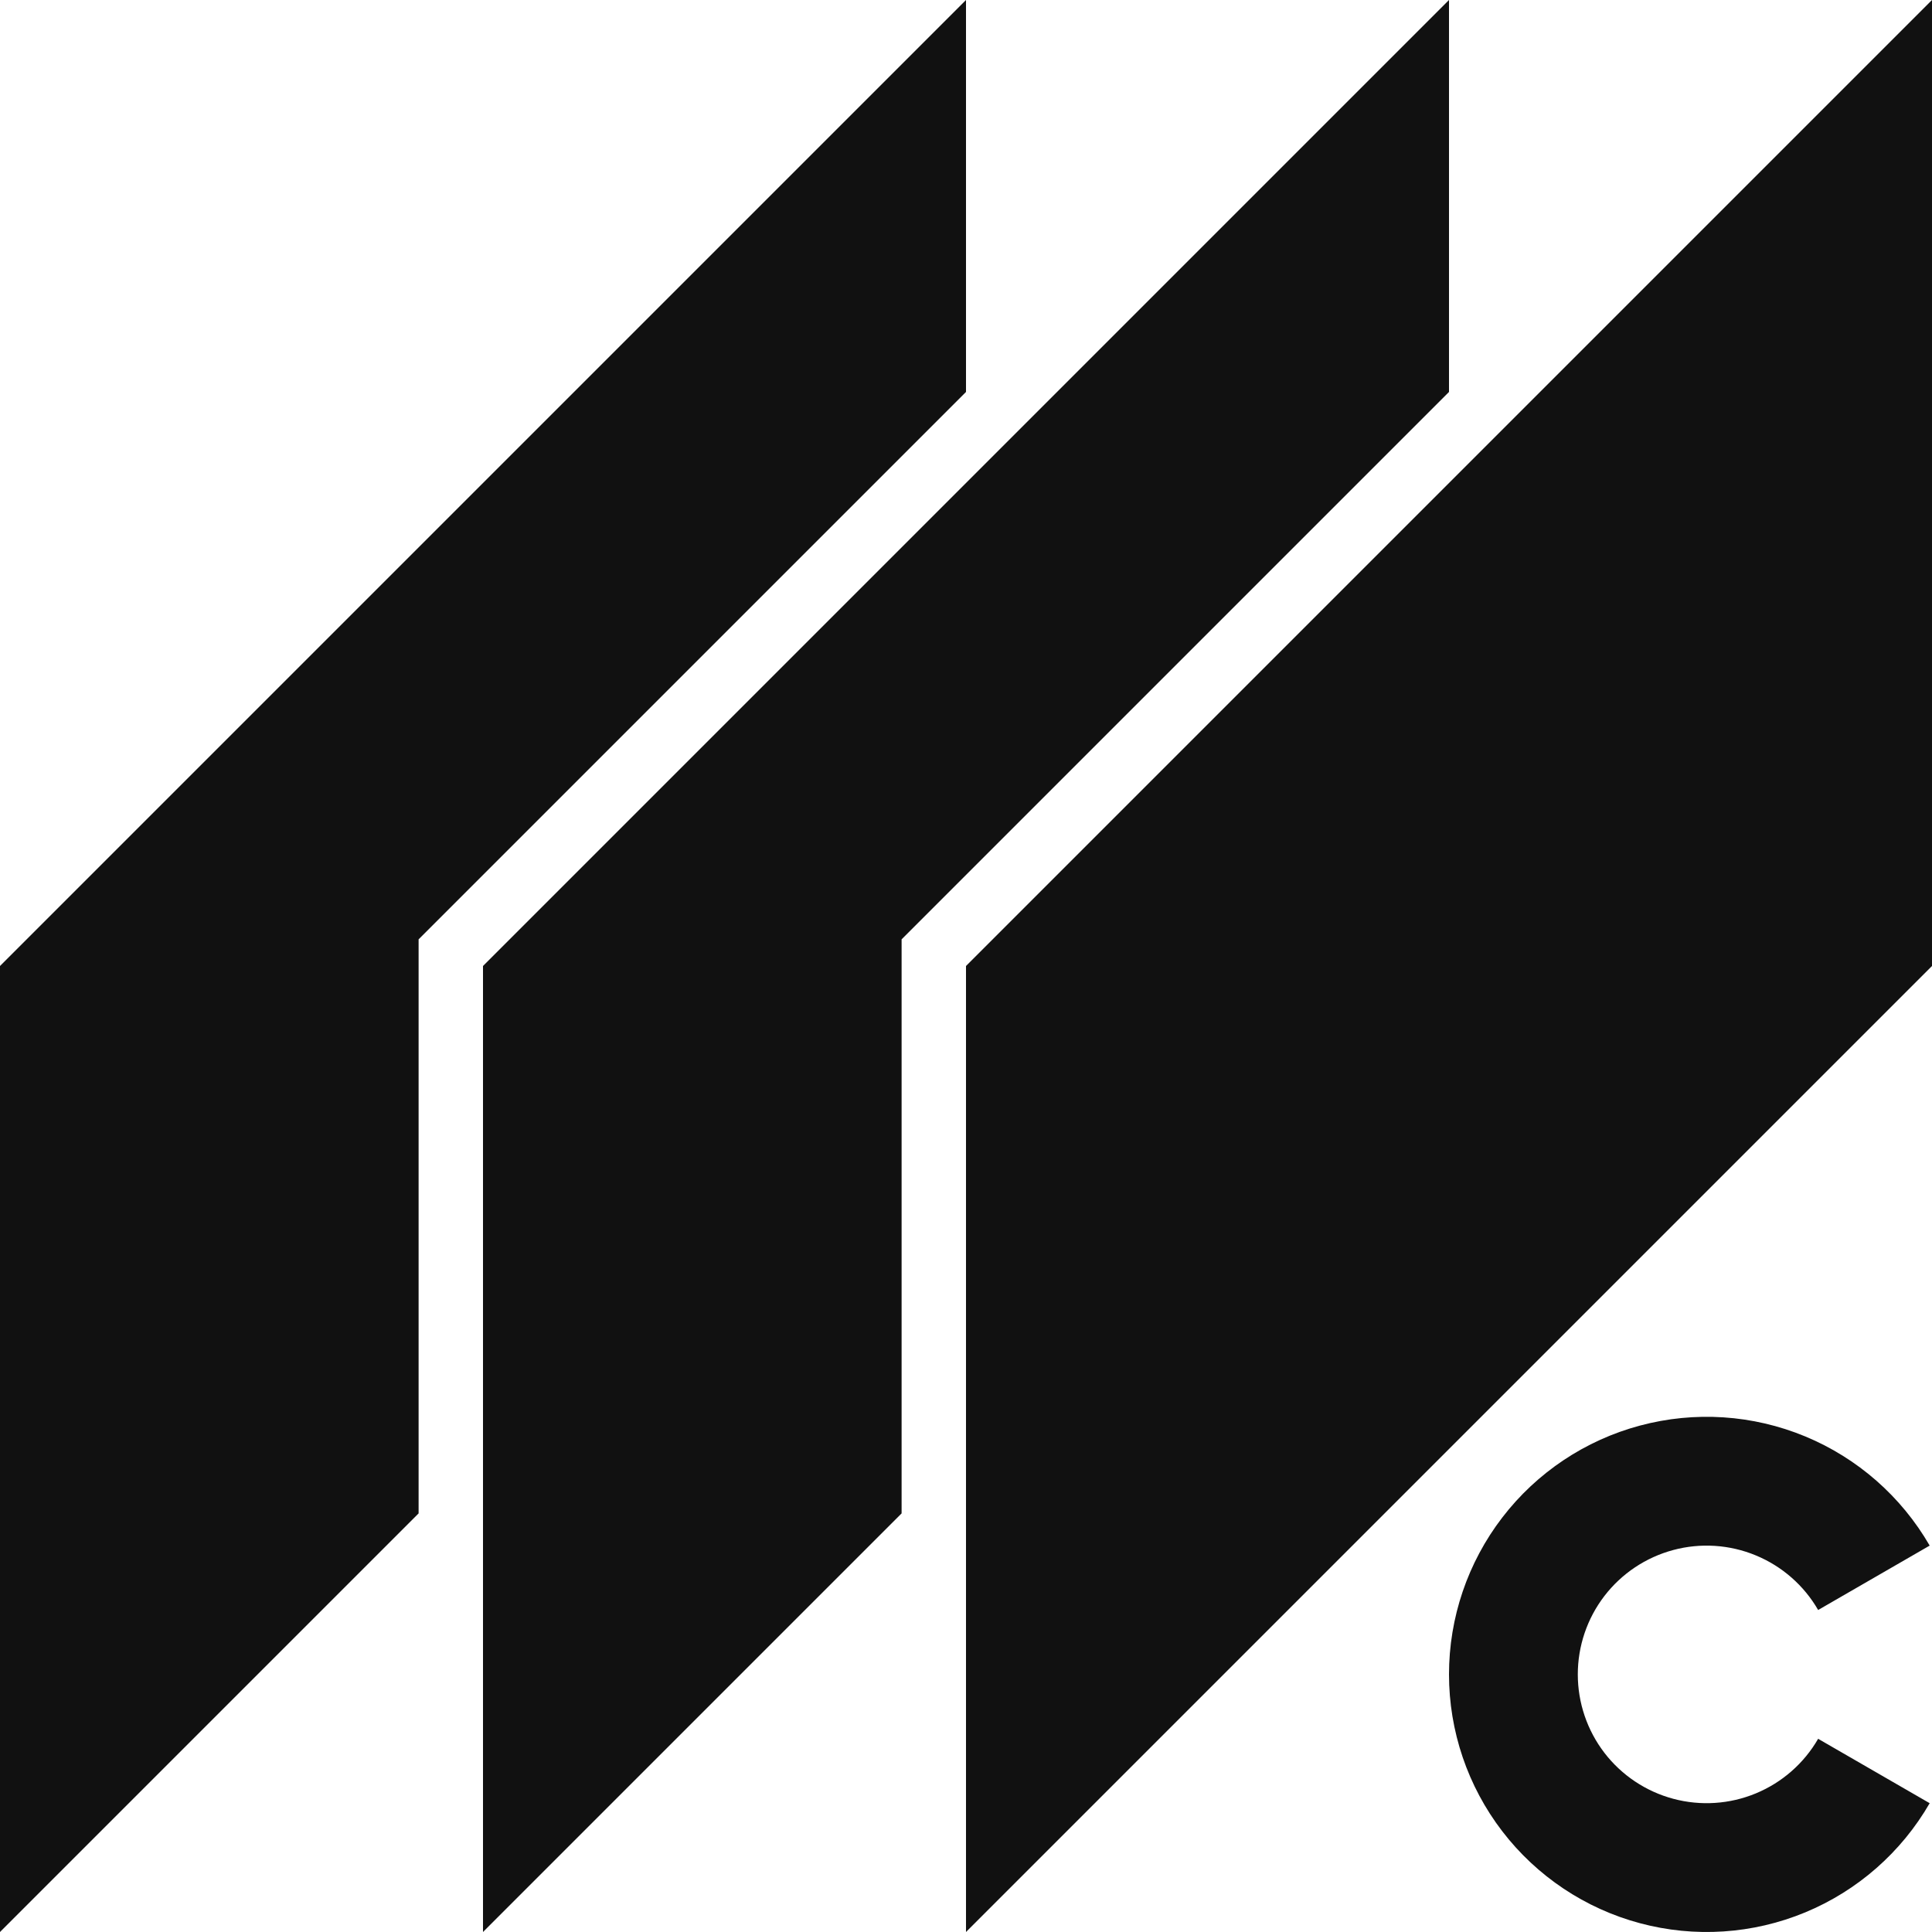
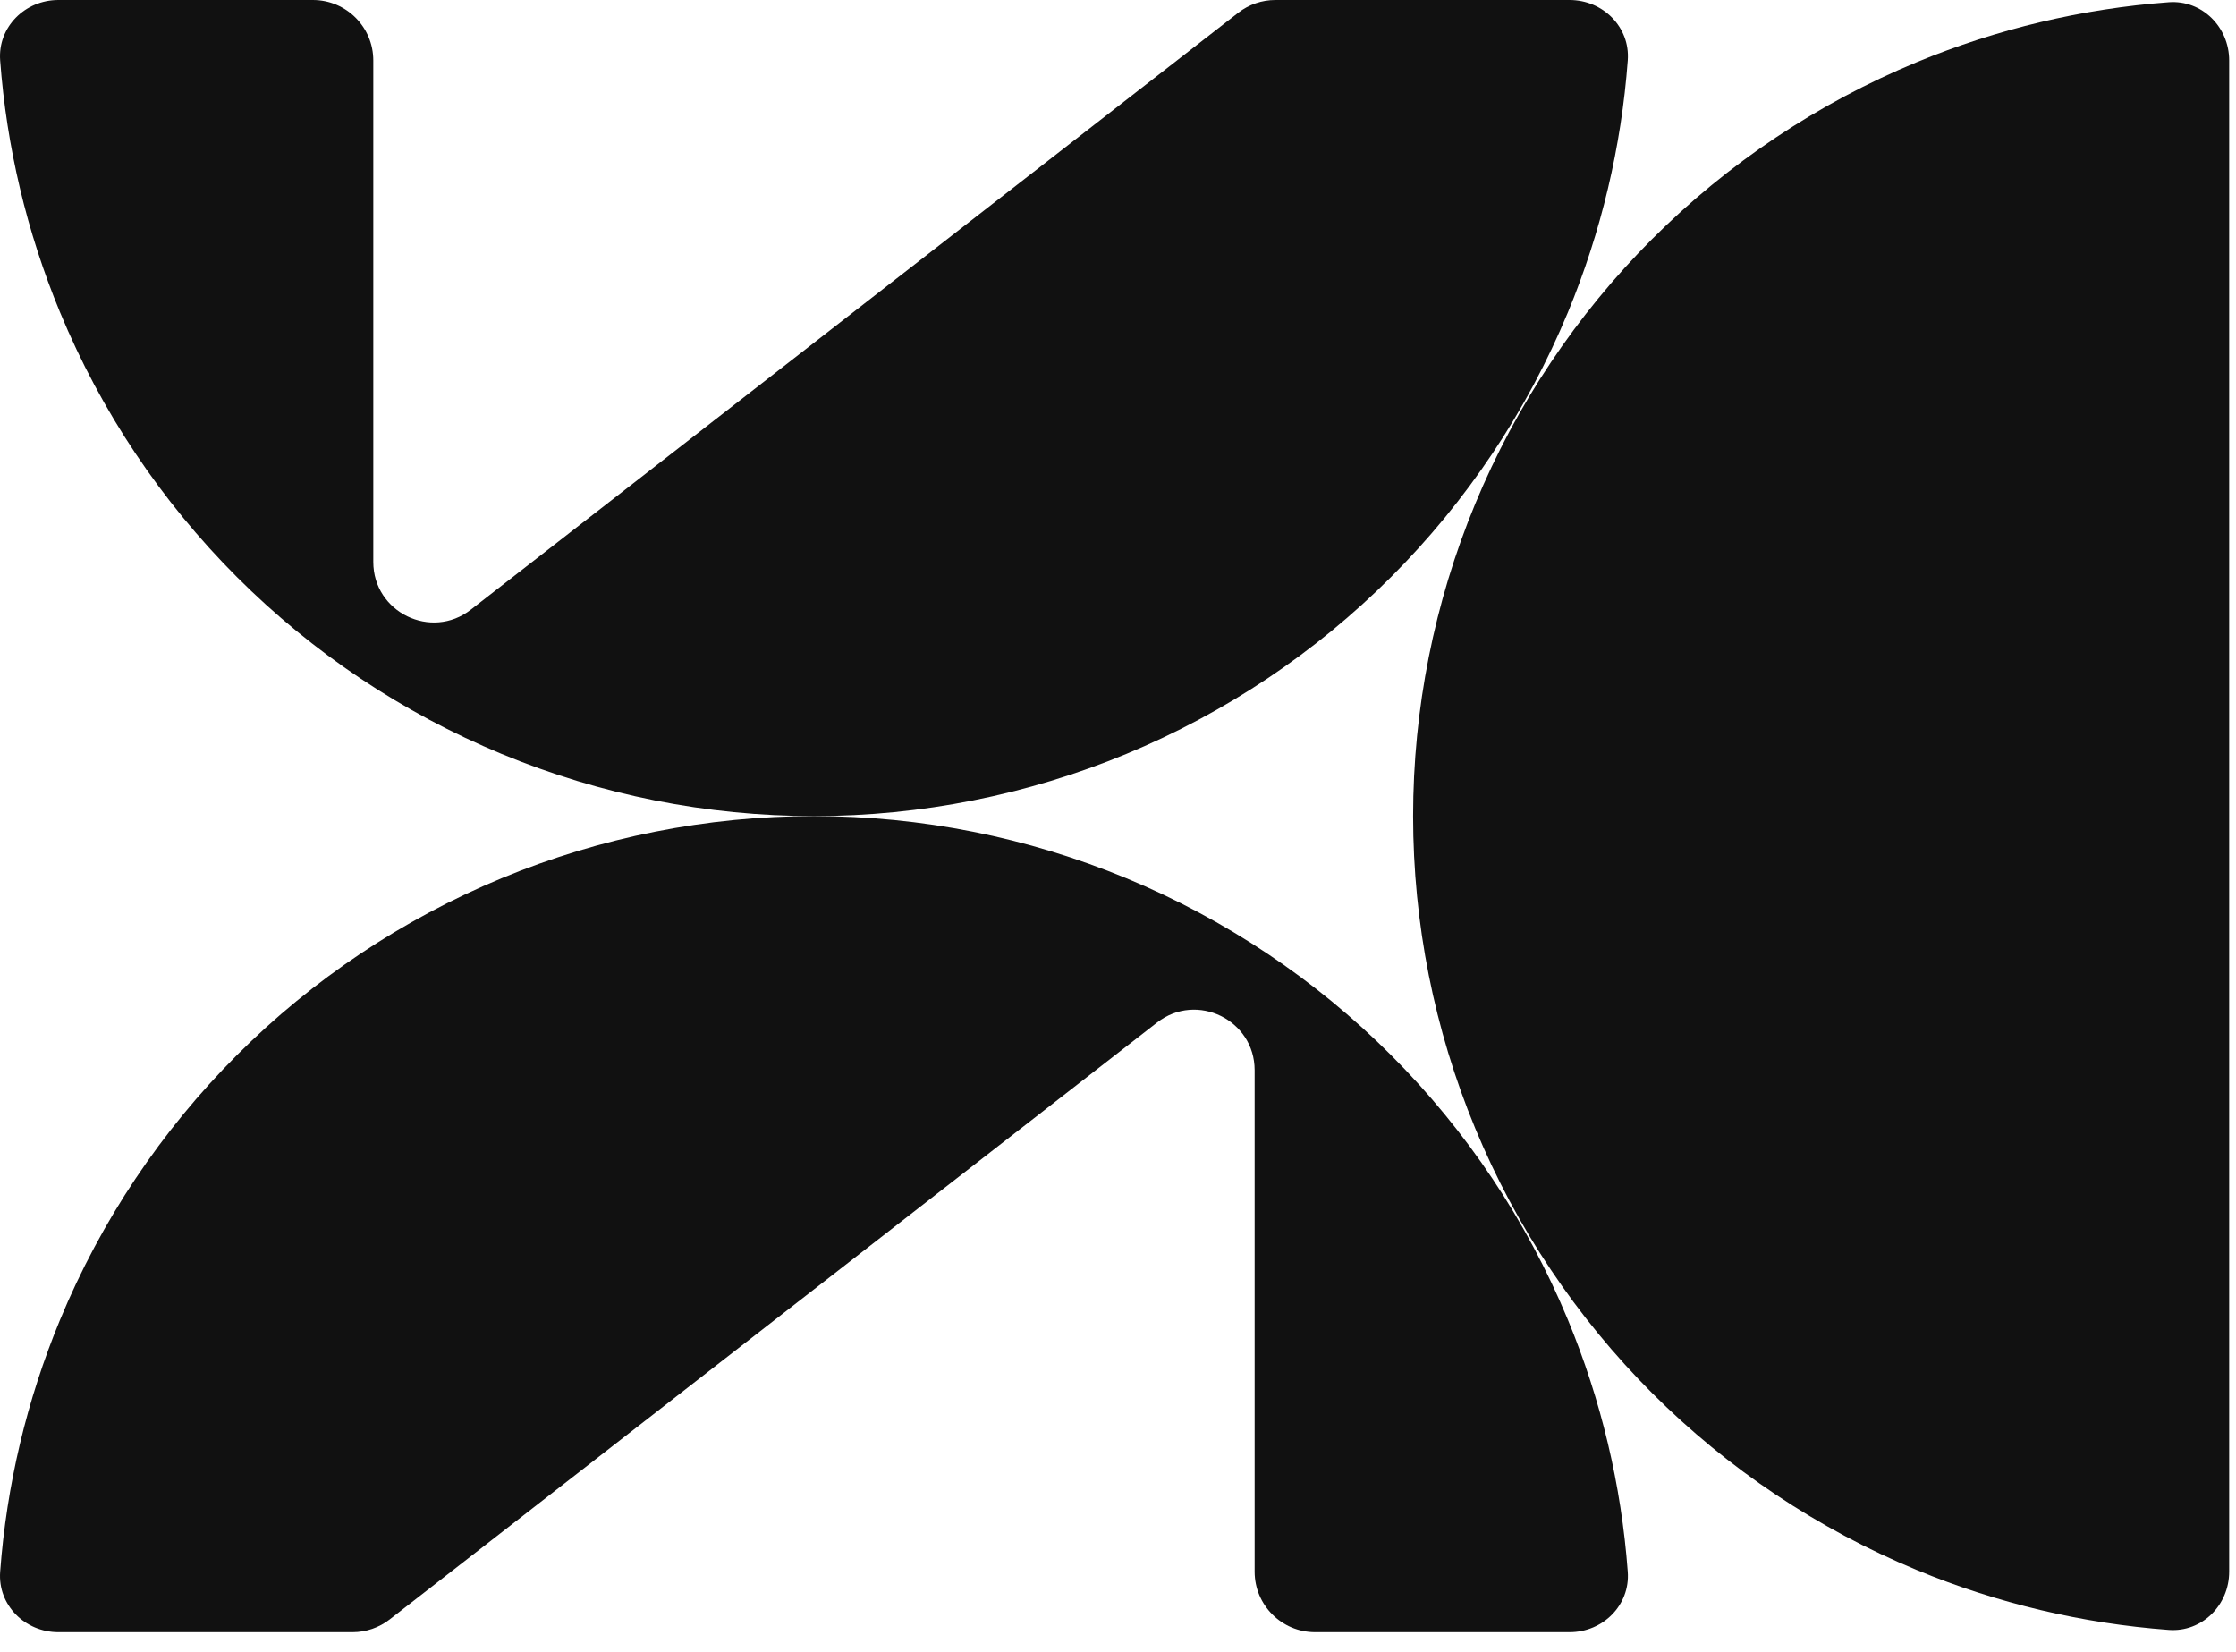
- <svg xmlns="http://www.w3.org/2000/svg" width="60" height="60" viewBox="0 0 60 60" fill="none">
-   <path d="M30 12.172L13 29.172V47L0 60V30L30 0V12.172ZM45 12.172L28 29.172V47L15 60V30L45 0V12.172ZM60 30L30 60V30L60 0V30ZM50.93 44.273C52.631 43.817 54.435 43.935 56.062 44.609C57.688 45.283 59.047 46.475 59.928 48L56.464 50C56.024 49.237 55.344 48.642 54.53 48.305C53.717 47.968 52.815 47.909 51.965 48.137C51.114 48.365 50.362 48.867 49.826 49.565C49.29 50.264 49 51.12 49 52C49 52.88 49.29 53.736 49.826 54.435C50.362 55.133 51.114 55.635 51.965 55.863C52.815 56.091 53.717 56.032 54.53 55.695C55.344 55.358 56.024 54.763 56.464 54L59.928 56C59.047 57.525 57.688 58.717 56.062 59.391C54.435 60.065 52.631 60.183 50.93 59.727C49.229 59.272 47.725 58.267 46.653 56.87C45.581 55.473 45 53.761 45 52C45 50.239 45.581 48.527 46.653 47.13C47.725 45.733 49.229 44.728 50.93 44.273Z" fill="#111111" />
+ <svg xmlns="http://www.w3.org/2000/svg" width="111" height="82" viewBox="0 0 111 82" fill="none">
+   <path d="M40.407 40.511C45.727 40.511 50.995 41.559 55.91 43.595C60.825 45.631 65.291 48.614 69.053 52.376C72.814 56.138 75.799 60.604 77.835 65.519C79.487 69.508 80.488 73.731 80.806 78.024C80.929 79.677 79.575 81.022 77.918 81.022H65.283C63.626 81.022 62.283 79.678 62.283 78.022V53.126C62.283 50.63 59.412 49.225 57.441 50.758L19.344 80.39C18.817 80.799 18.169 81.022 17.502 81.022H2.896C1.24 81.022 -0.115 79.677 0.008 78.024C0.326 73.731 1.328 69.508 2.98 65.519C5.016 60.604 8 56.138 11.762 52.376C15.523 48.614 19.989 45.631 24.904 43.595C29.819 41.559 35.087 40.511 40.407 40.511Z" fill="#111111" />
+   <path d="M107.663 0.111C109.315 -0.011 110.661 1.343 110.661 3V78.022C110.661 79.678 109.315 81.033 107.663 80.91C103.369 80.592 99.147 79.591 95.158 77.939C90.243 75.903 85.777 72.918 82.016 69.156C78.254 65.395 75.27 60.928 73.234 56.014C71.198 51.099 70.15 45.831 70.15 40.511C70.15 35.191 71.198 29.923 73.234 25.008C75.27 20.093 78.254 15.627 82.016 11.865C85.777 8.104 90.243 5.12 95.158 3.084C99.147 1.432 103.369 0.43 107.663 0.111Z" fill="#111111" />
+   <path d="M15.531 0C17.188 0 18.531 1.343 18.531 3V27.895C18.531 30.392 21.402 31.796 23.373 30.264L61.471 0.632C61.997 0.222 62.645 1.52575e-05 63.312 0H77.918C79.575 0 80.929 1.345 80.806 2.997C80.488 7.291 79.487 11.513 77.835 15.503C75.799 20.418 72.814 24.884 69.053 28.645C65.291 32.407 60.825 35.391 55.91 37.427C50.995 39.463 45.727 40.511 40.407 40.511C35.087 40.511 29.819 39.463 24.904 37.427C19.989 35.391 15.523 32.407 11.762 28.645C8 24.884 5.016 20.418 2.98 15.503C1.328 11.513 0.326 7.291 0.008 2.997C-0.115 1.345 1.24 3.1868e-05 2.896 0H15.531Z" fill="#111111" />
</svg>
